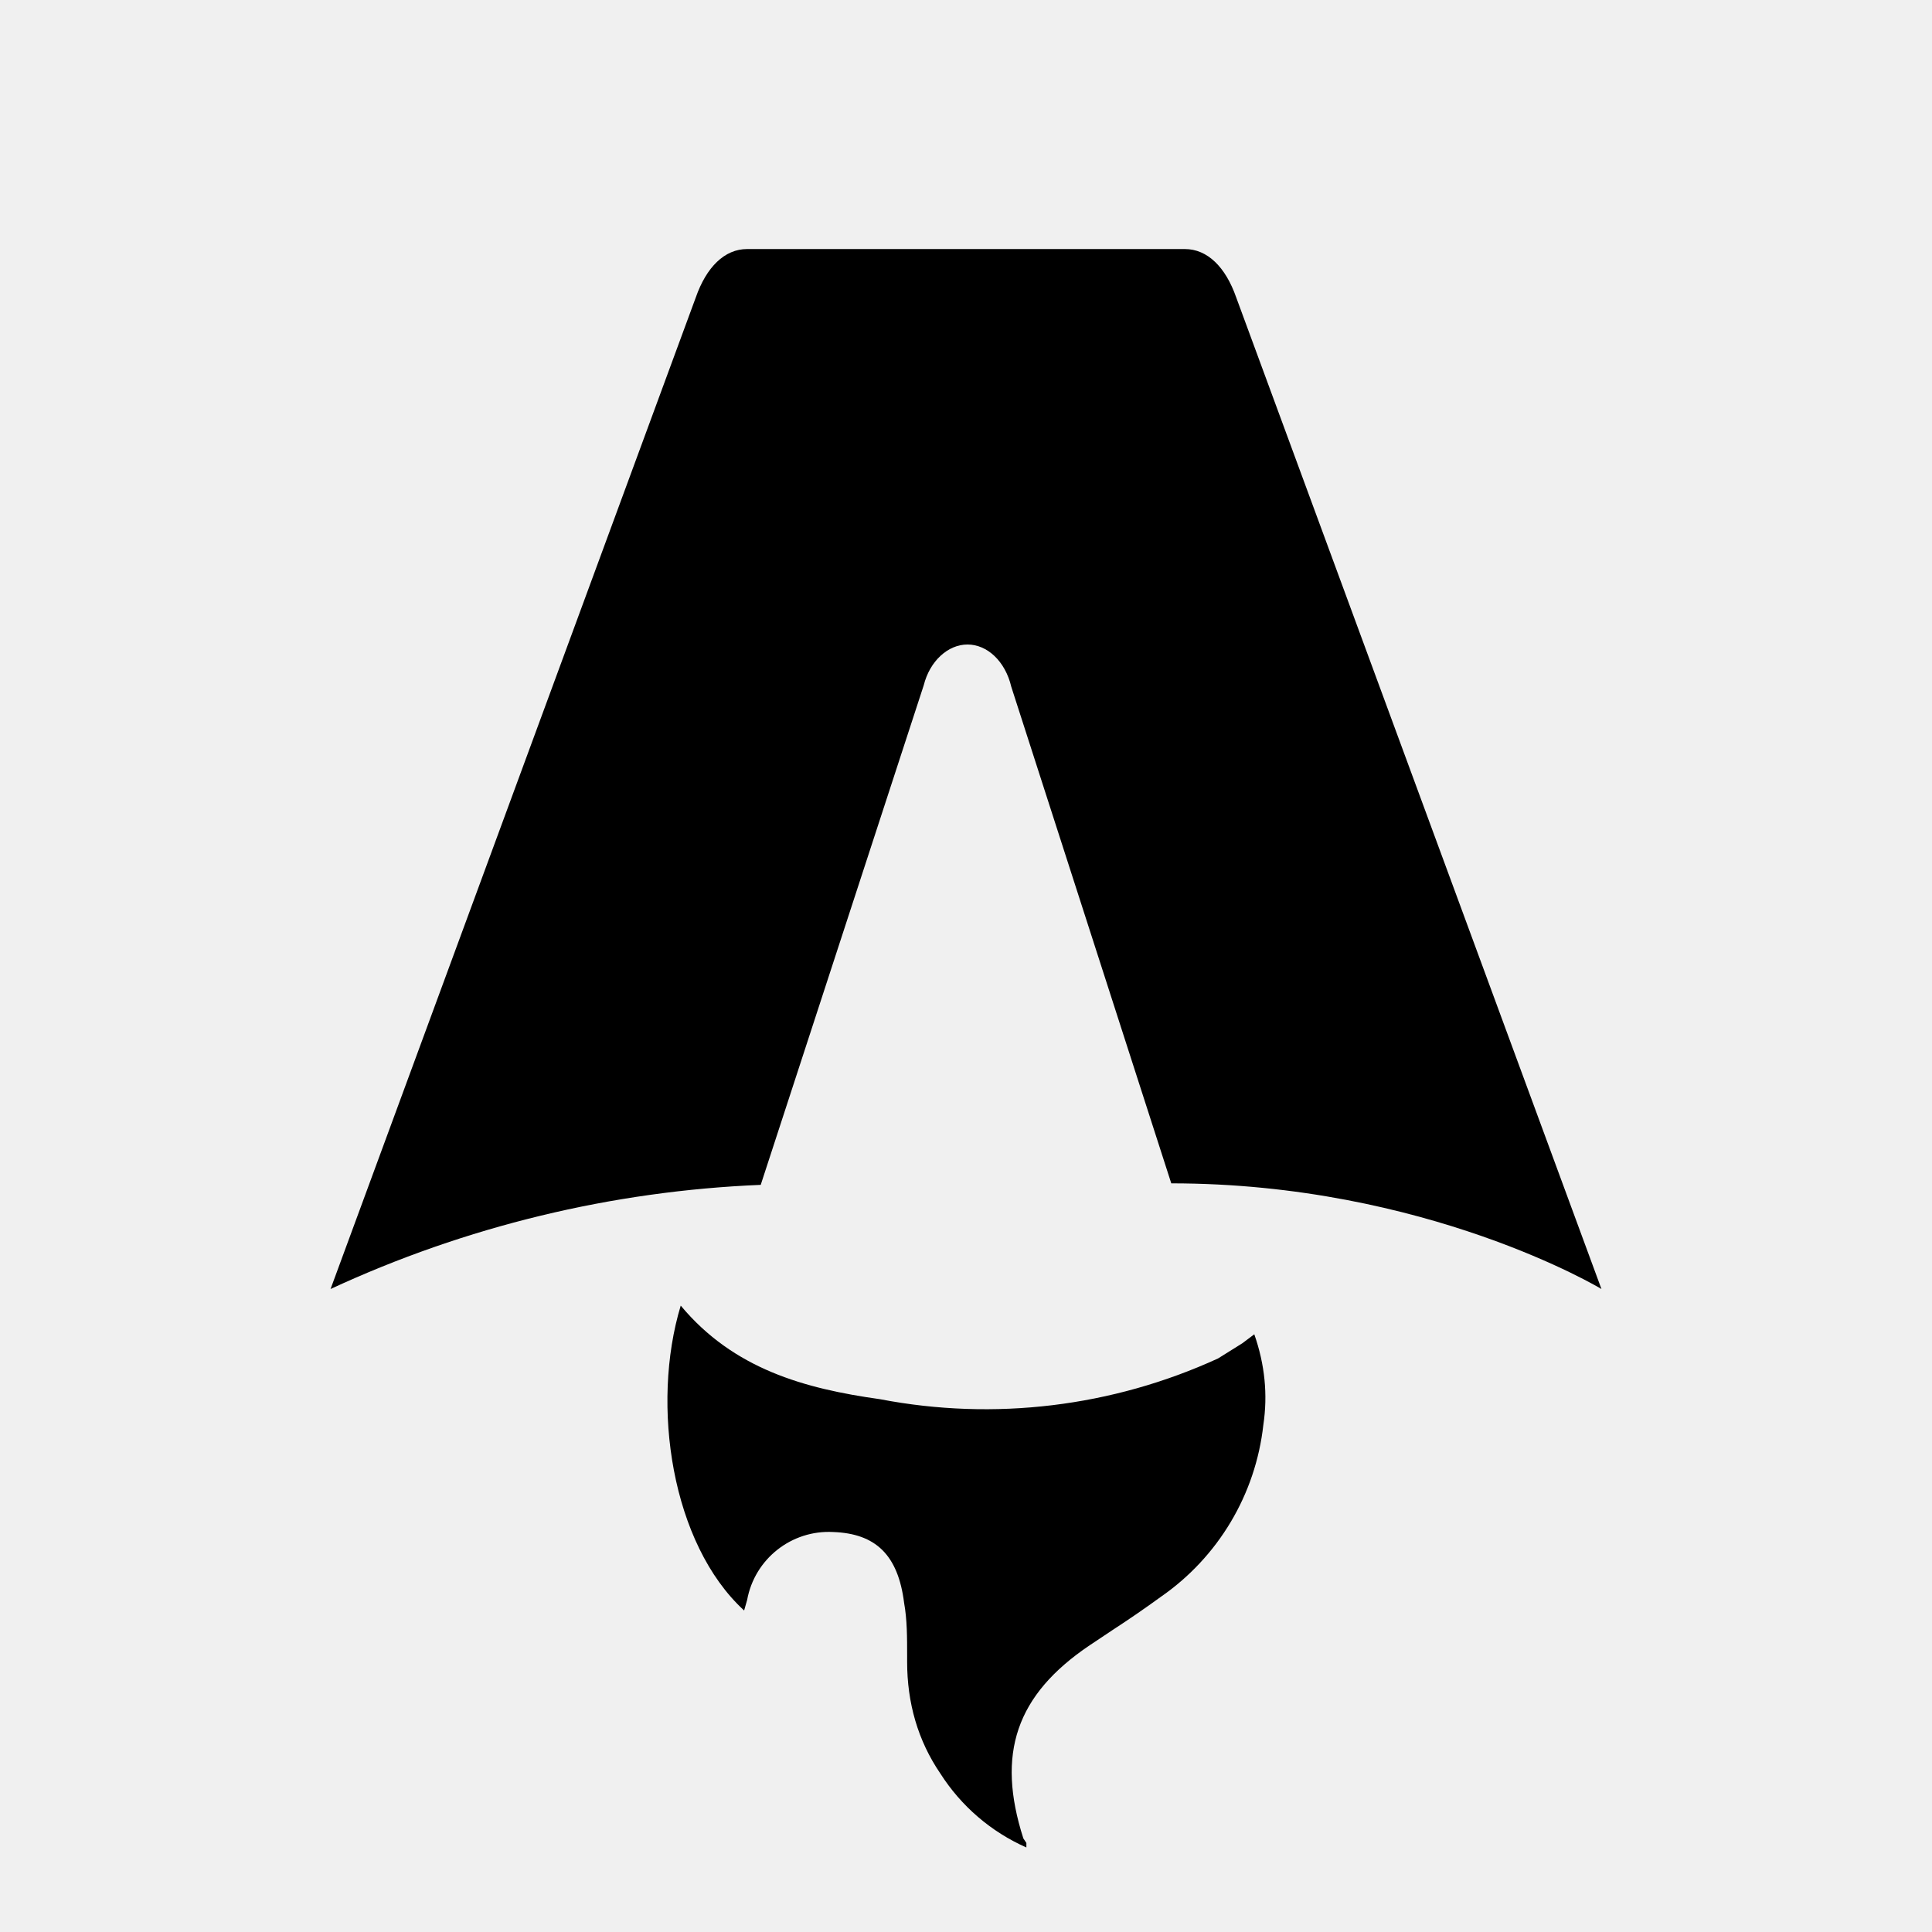
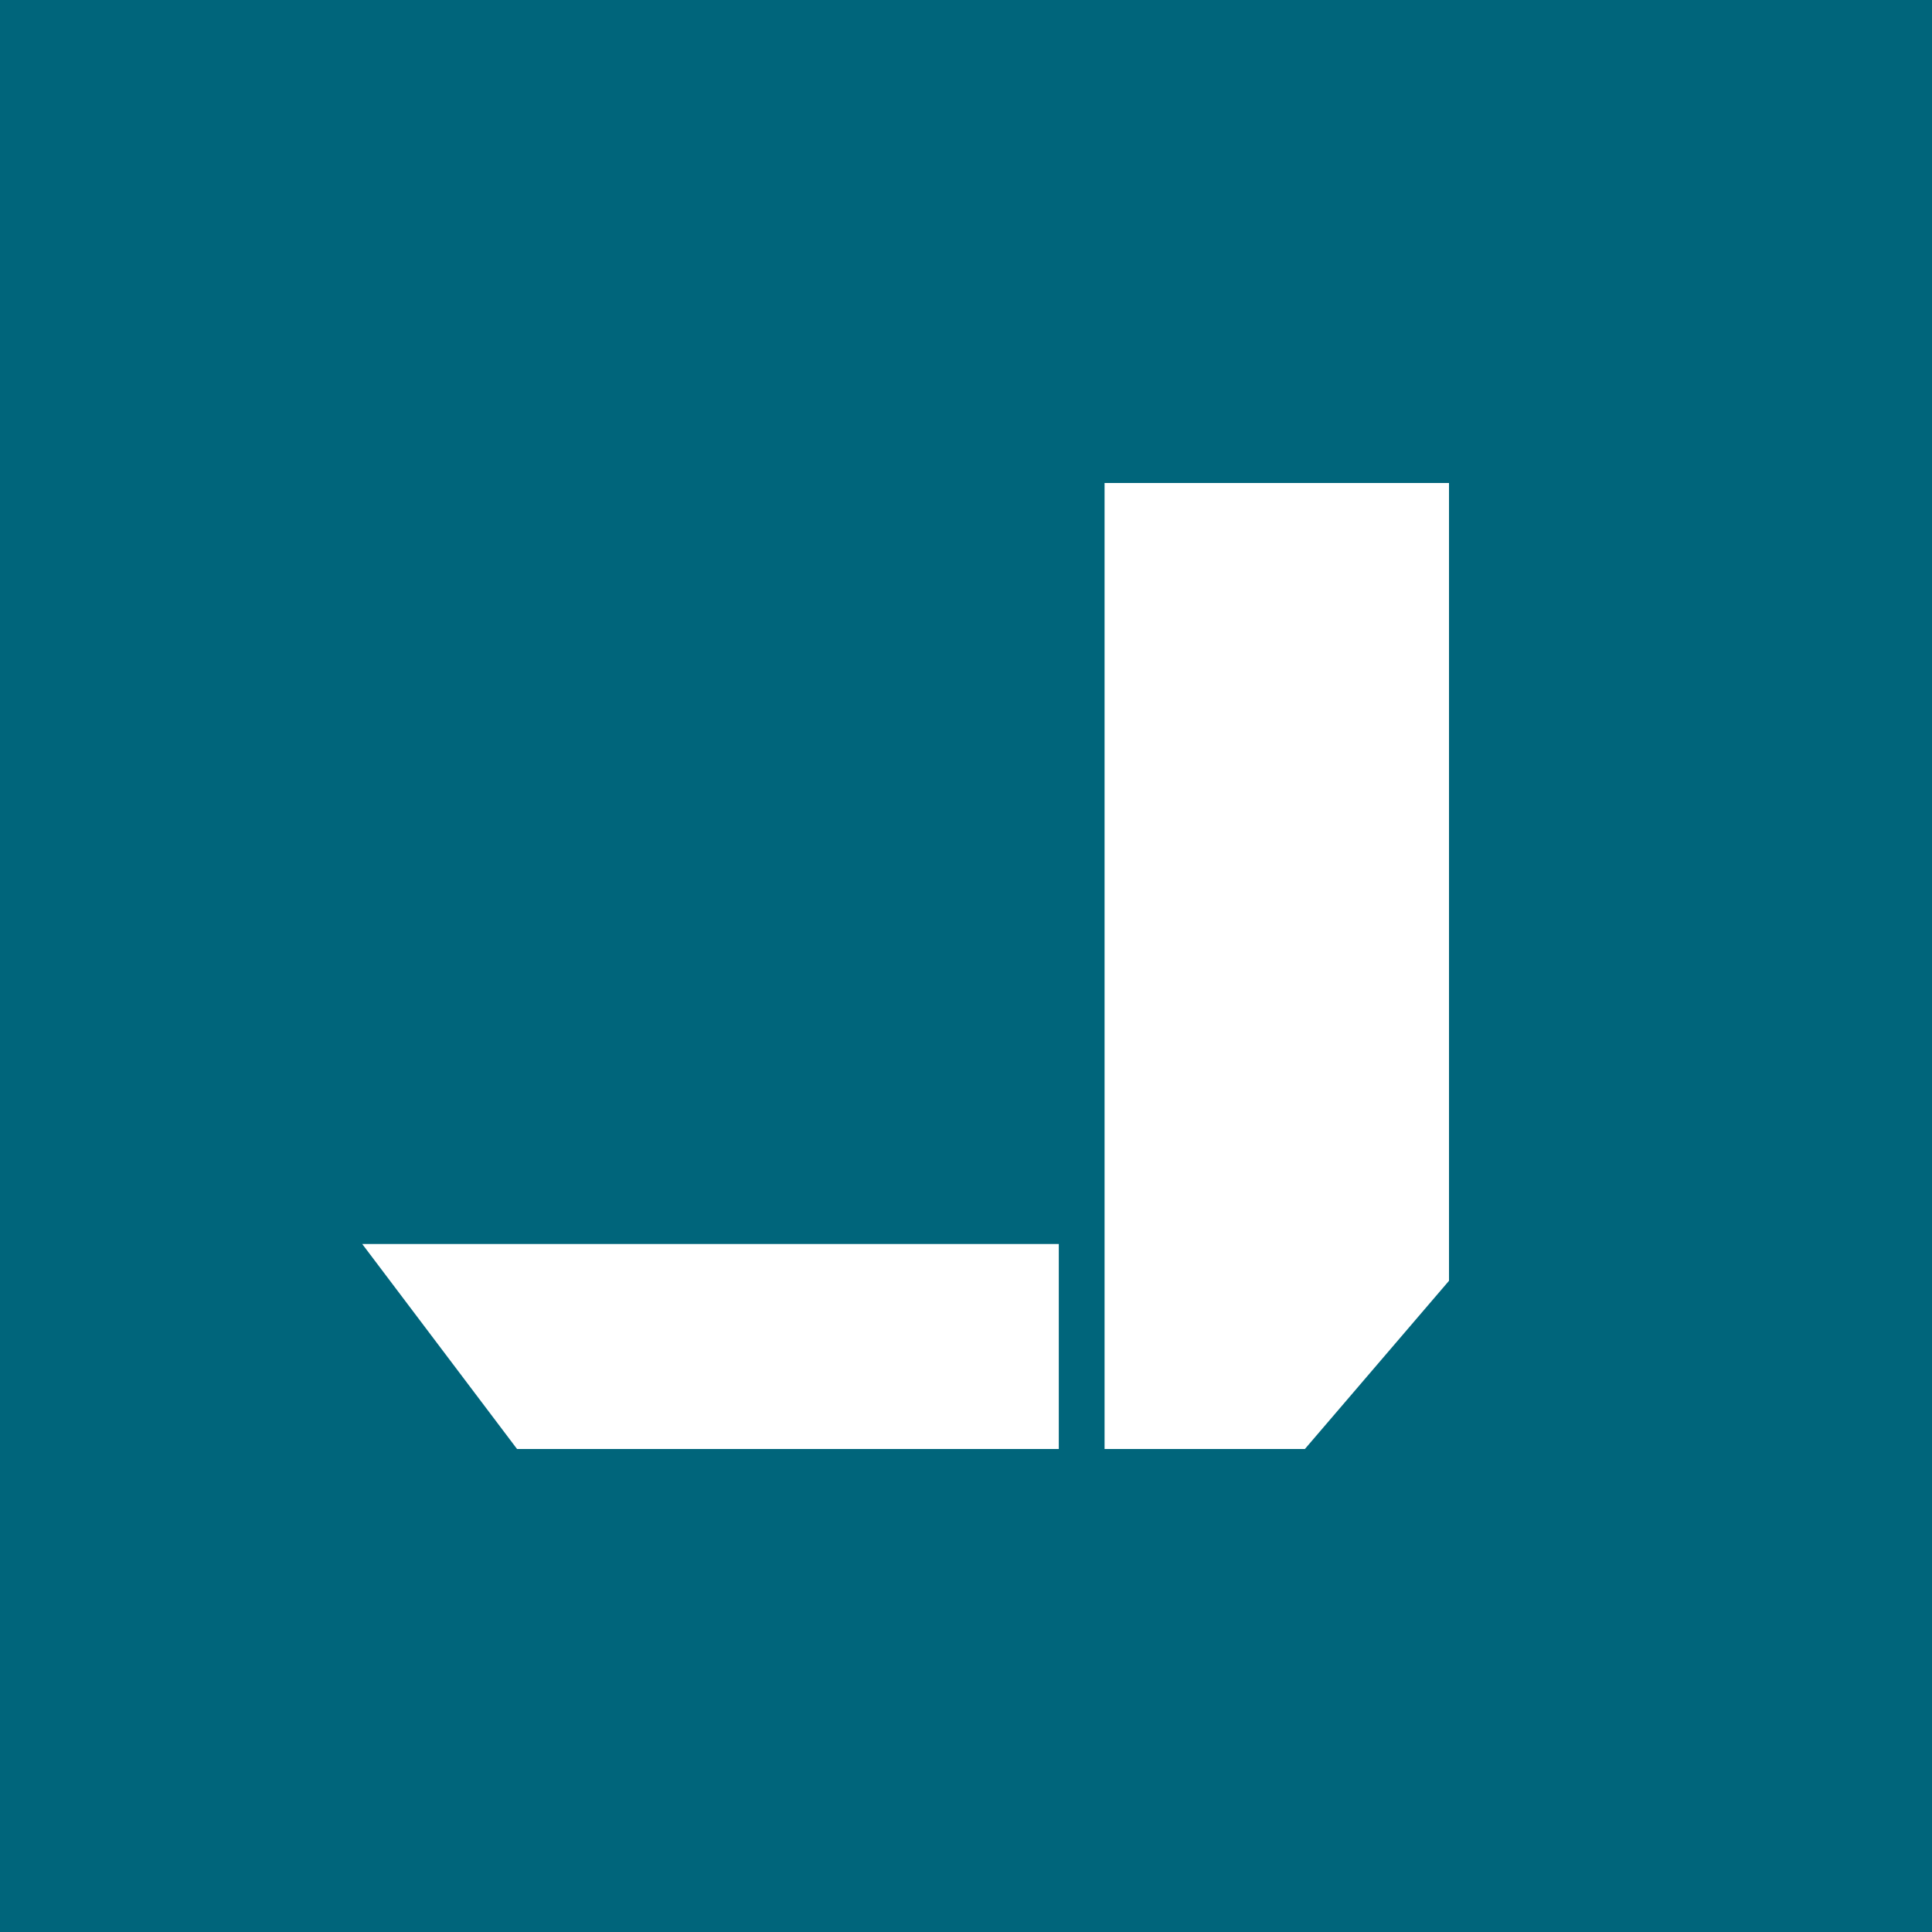
- <svg xmlns="http://www.w3.org/2000/svg" fill="none" viewBox="0 0 128 128">
-   <path d="M50.4 78.5a75.1 75.1 0 0 0-28.5 6.9l24.2-65.7c.7-2 1.9-3.2 3.4-3.2h29c1.5 0 2.7 1.2 3.4 3.2l24.2 65.7s-11.6-7-28.5-7L67 45.5c-.4-1.7-1.6-2.8-2.9-2.8-1.3 0-2.5 1.1-2.9 2.7L50.4 78.5Zm-1.1 28.2Zm-4.2-20.2c-2 6.6-.6 15.8 4.2 20.2a17.5 17.5 0 0 1 .2-.7 5.5 5.5 0 0 1 5.7-4.5c2.8.1 4.3 1.5 4.7 4.7.2 1.1.2 2.3.2 3.5v.4c0 2.7.7 5.2 2.2 7.4a13 13 0 0 0 5.7 4.9v-.3l-.2-.3c-1.8-5.6-.5-9.5 4.4-12.8l1.5-1a73 73 0 0 0 3.2-2.2 16 16 0 0 0 6.8-11.4c.3-2 .1-4-.6-6l-.8.6-1.6 1a37 37 0 0 1-22.4 2.7c-5-.7-9.7-2-13.2-6.2Z" />
-   <style>
-         path { fill: #000; }
-         @media (prefers-color-scheme: dark) {
-             path { fill: #FFF; }
-         }
-     </style>
+ <svg xmlns="http://www.w3.org/2000/svg" xmlns:xlink="http://www.w3.org/1999/xlink" width="32" height="32" fill="none" xlink:type="simple">
+   <path fill="#00657B" d="M0 0h32v32H0z" />
+   <path d="M18.295 8v16h3.318L24 21.214V8h-5.705zM8.564 24h8.973v-3.395H6L8.564 24z" fill="#fff" />
</svg>
